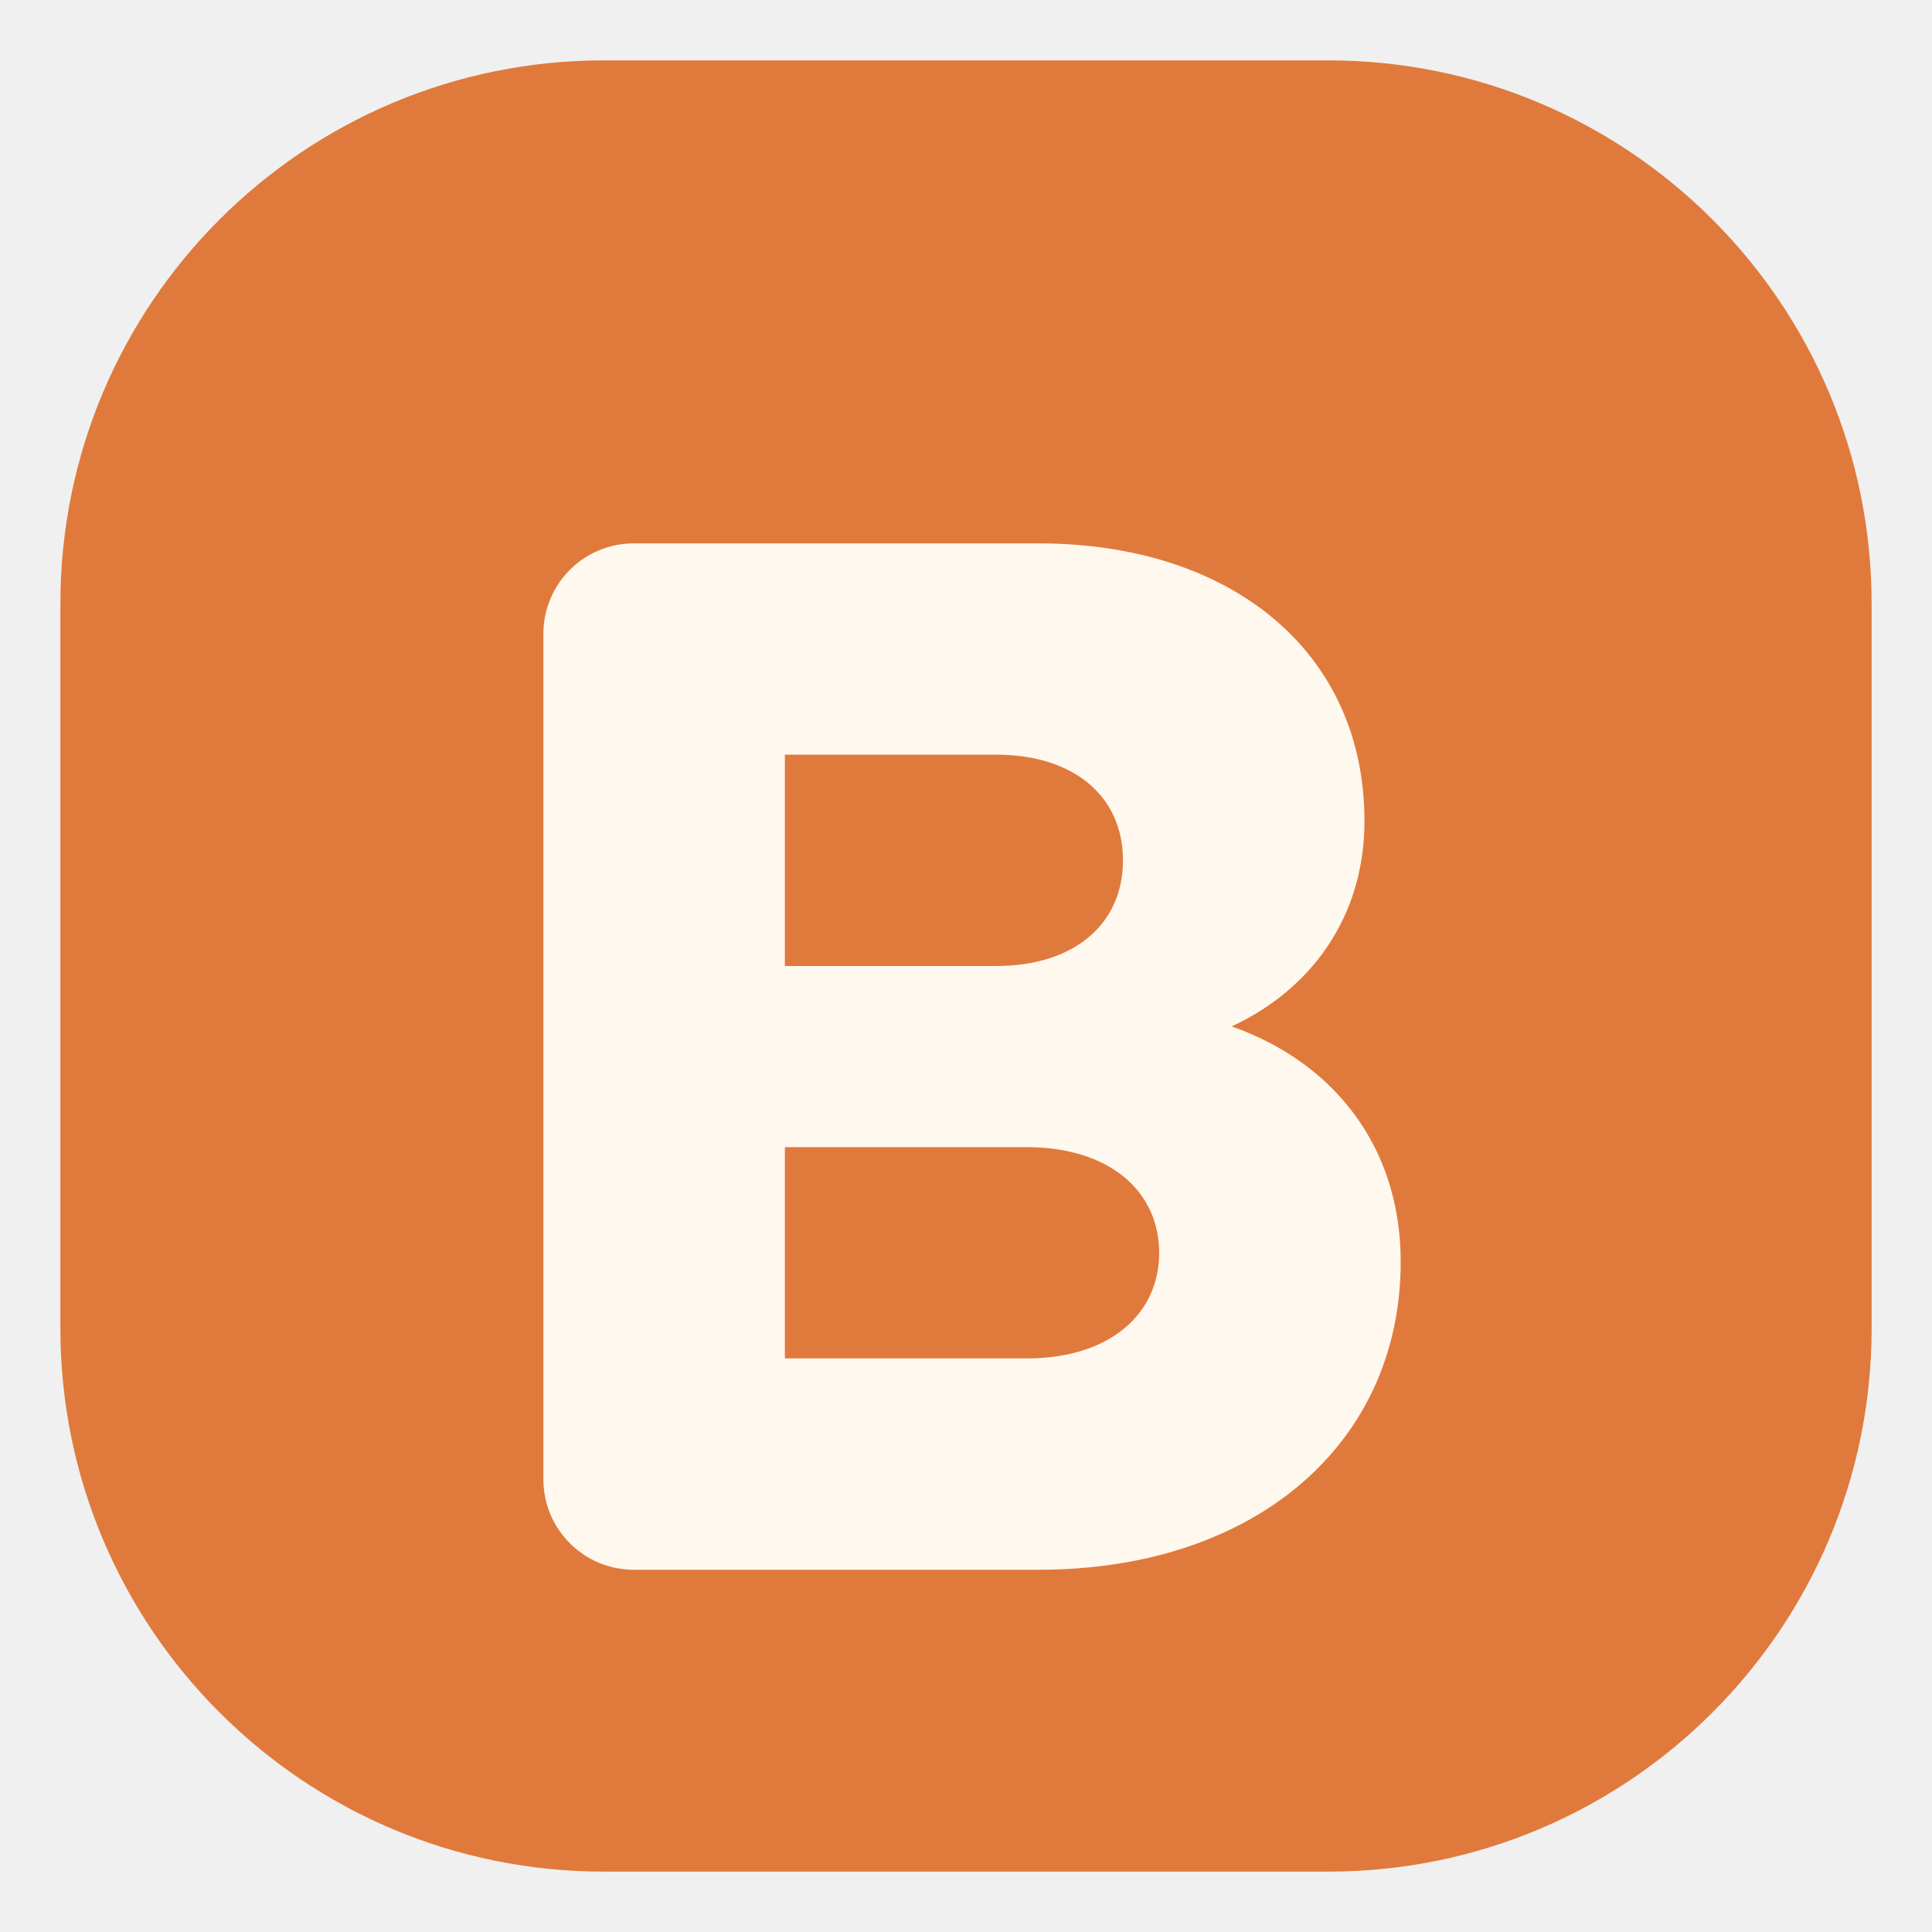
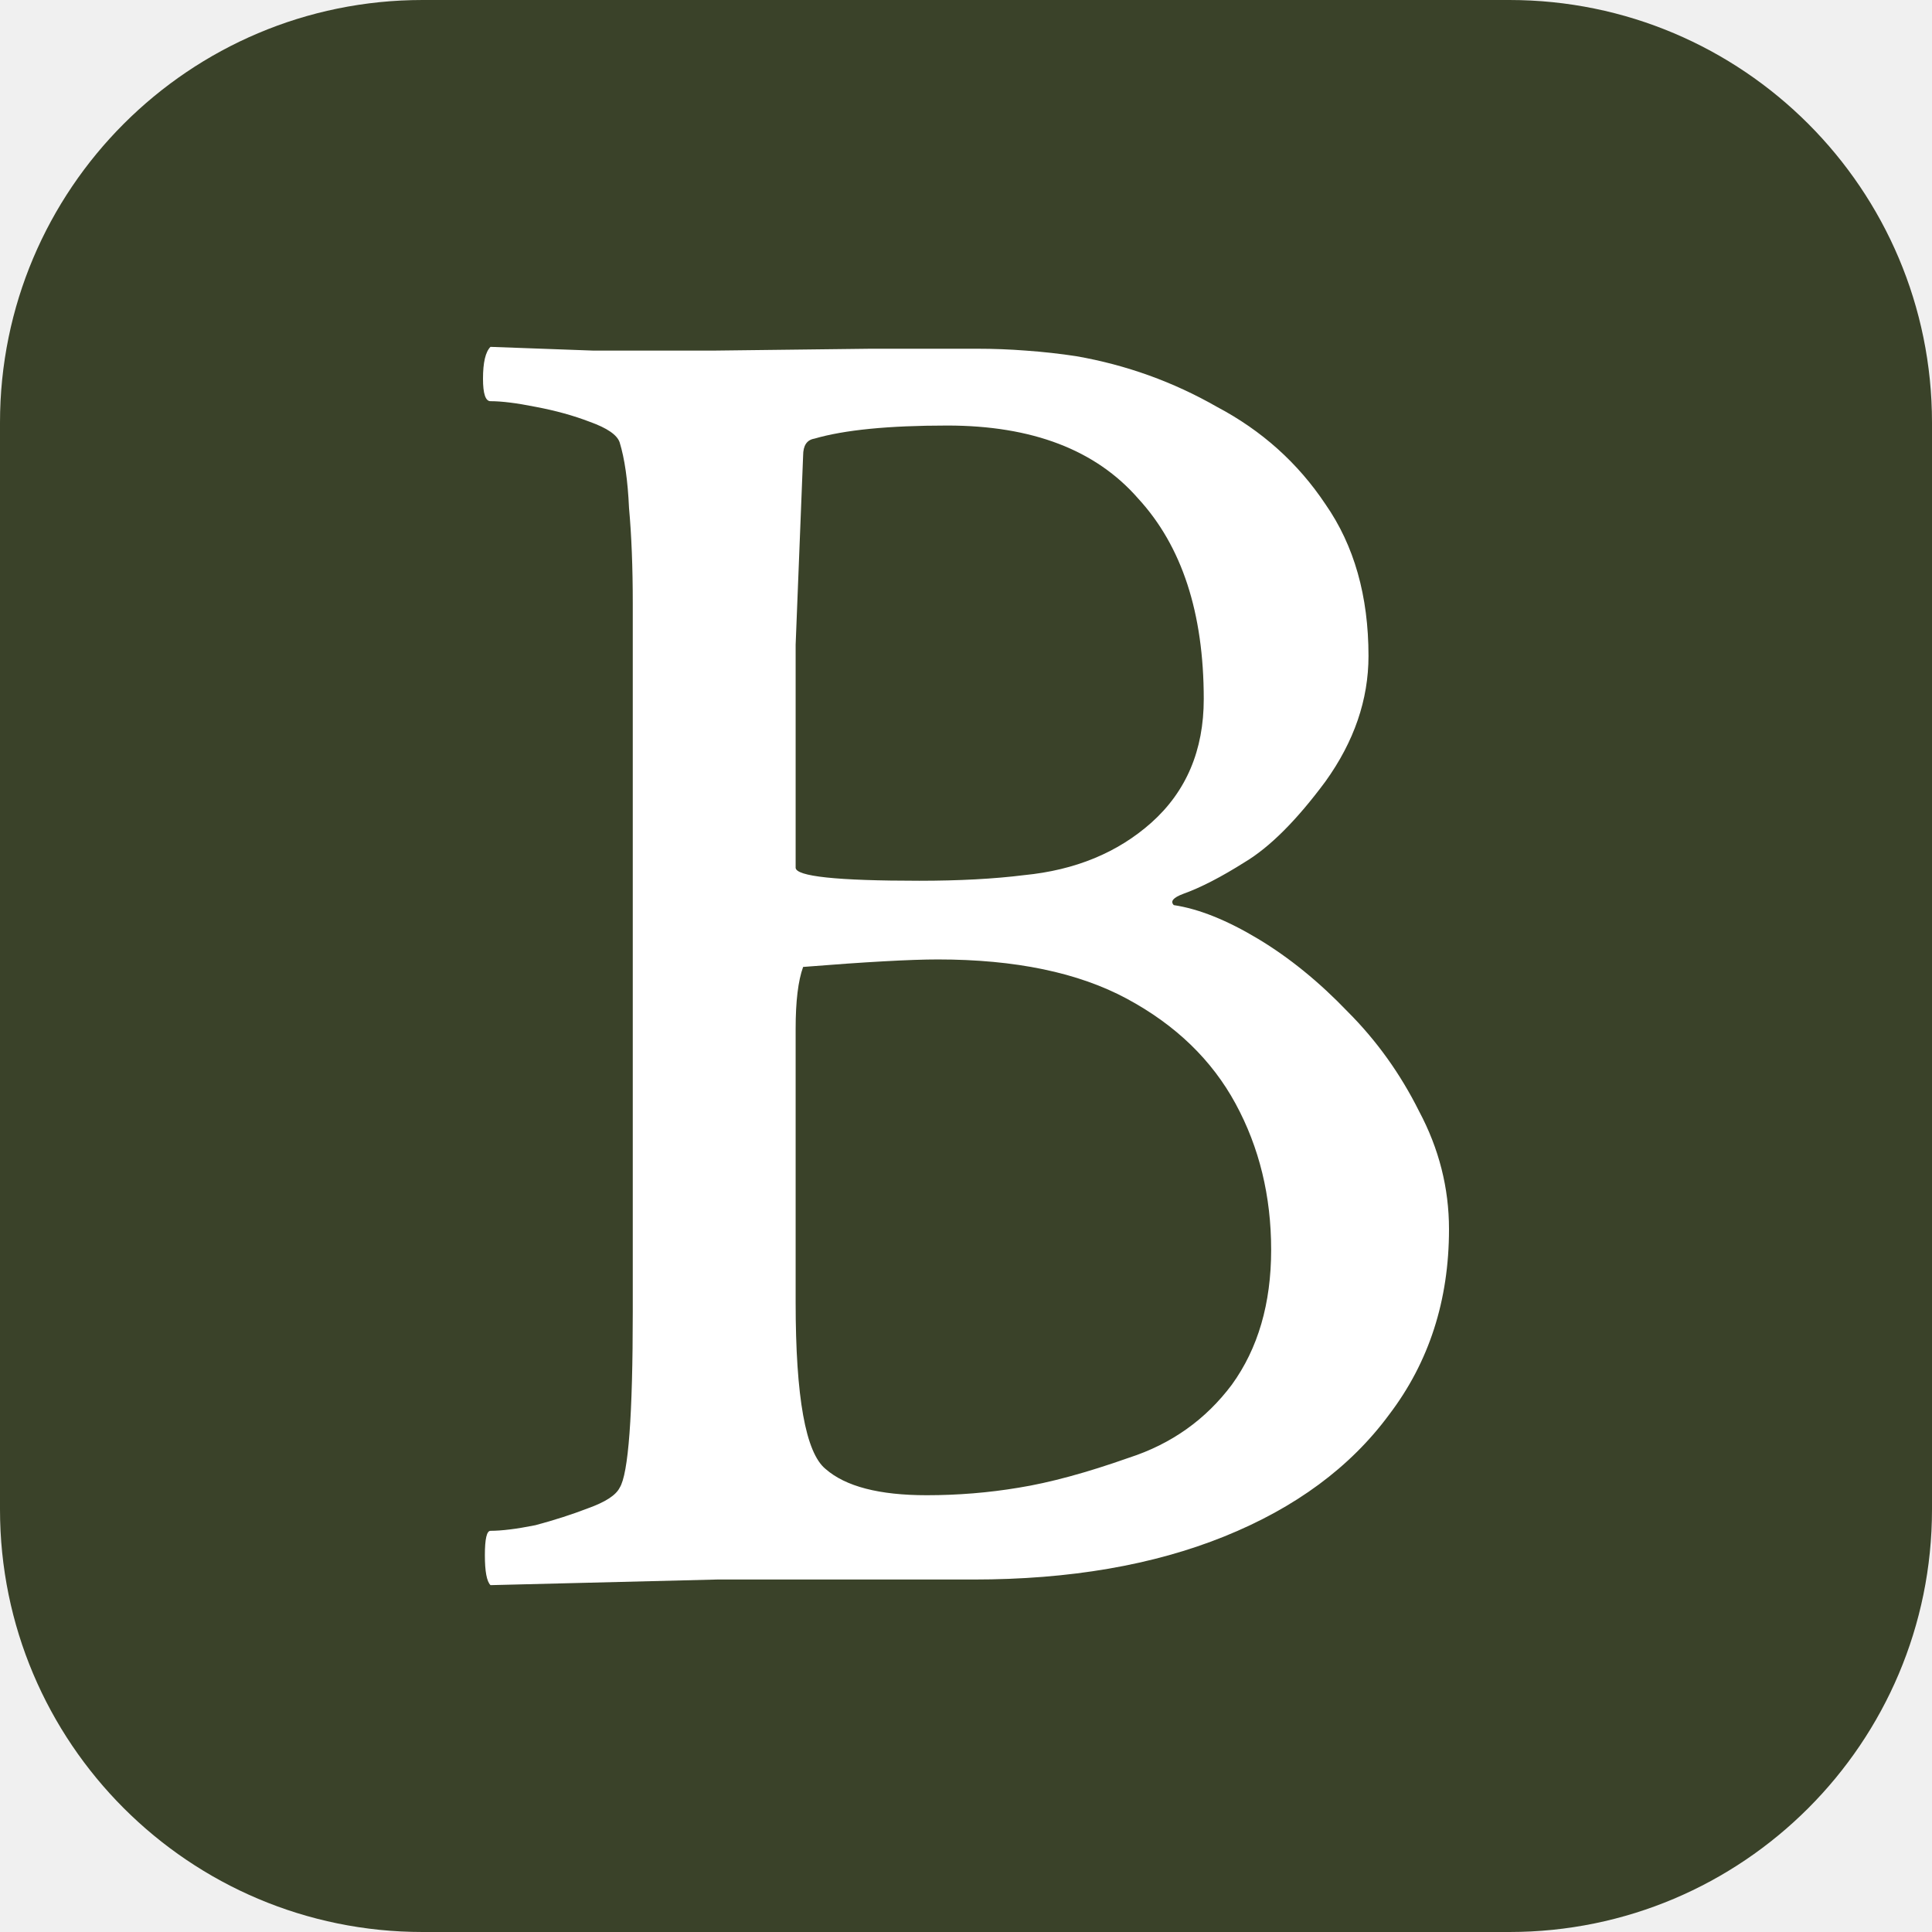
<svg xmlns="http://www.w3.org/2000/svg" viewBox="0 0 32 32">
-   <rect x="1" y="1" width="30" height="30" rx="9" fill="#E07A3C" />
-   <path d="M9 10.5 C 9 9.67 9.67 9 10.5 9 H 17.2 C 20.4 9 22.6 10.8 22.6 13.6 C 22.6 15.2 21.7 16.4 20.4 17 C 22.1 17.6 23.2 19 23.2 20.9 C 23.2 23.9 20.8 26 17.2 26 H 10.5 C 9.67 26 9 25.33 9 24.5 Z M 13 12.5 V 16 H 16.5 C 17.8 16 18.6 15.3 18.6 14.25 C 18.6 13.2 17.8 12.5 16.5 12.5 Z M 13 19 V 22.5 H 17 C 18.4 22.5 19.2 21.75 19.2 20.75 C 19.2 19.75 18.4 19 17 19 Z" fill="#FFF8EF" />
+   <rect width="32" height="32" rx="7" fill="#3A4229" />
+   <svg x="8" y="5" width="16" height="22" viewBox="0 0 557 714">
+     <path d="M4.318 714C2.159 711.84 1.079 706.079 1.079 696.717C1.079 687.356 2.159 682.675 4.318 682.675C10.795 682.675 19.43 681.595 30.225 679.434C41.019 676.554 51.094 673.313 60.45 669.713C70.525 666.112 76.641 662.151 78.8 657.831C83.838 649.909 86.357 616.064 86.357 556.293L86.357 147.985C86.357 127.101 85.637 108.738 84.198 92.896C83.478 77.053 81.679 64.451 78.8 55.089C77.361 50.769 71.604 46.808 61.529 43.207C52.174 39.607 41.739 36.726 30.225 34.566C19.43 32.405 10.795 31.325 4.318 31.325C1.439 31.325 0 27.005 0 18.363C0 9.002 1.439 2.88 4.318 0C23.028 0.72 42.819 1.44 63.688 2.16C85.277 2.16 108.306 2.16 132.773 2.16L223.448 1.08L284.977 1.08C294.332 1.08 303.687 1.44 313.043 2.16C323.118 2.88 332.833 3.961 342.188 5.401C370.974 10.442 397.96 20.163 423.147 34.566C449.054 48.248 469.924 66.971 485.756 90.735C502.308 114.499 510.583 143.664 510.583 178.23C510.583 203.434 502.308 227.558 485.756 250.602C469.204 272.926 453.732 288.408 439.339 297.05C425.666 305.691 413.792 311.812 403.717 315.413C397.96 317.573 396.161 319.734 398.32 321.894C412.713 324.054 428.904 330.536 446.895 341.337C464.886 352.139 482.158 366.182 498.709 383.464C515.261 400.027 528.934 419.11 539.729 440.714C551.243 462.318 557 485.002 557 508.765C557 549.812 545.486 585.458 522.457 615.703C500.149 645.949 468.485 669.352 427.465 685.915C386.446 702.478 338.23 710.759 282.818 710.759H134.932L4.318 714ZM251.514 307.852C274.542 307.852 294.692 306.772 311.963 304.611C341.468 301.731 365.936 291.649 385.366 274.366C405.516 256.363 415.591 232.599 415.591 203.074C415.591 153.386 402.997 114.859 377.81 87.495C353.342 59.41 316.641 45.368 267.705 45.368C233.882 45.368 208.335 47.888 191.064 52.929C186.746 53.649 184.587 56.89 184.587 62.651L180.269 171.749L180.269 300.29C180.269 305.331 204.017 307.852 251.514 307.852ZM255.831 662.151C273.822 662.151 291.453 660.711 308.725 657.831C326.716 654.95 347.945 649.189 372.413 640.548C396.881 632.626 416.671 618.584 431.783 598.421C446.895 577.537 454.452 551.613 454.452 520.647C454.452 489.682 447.615 461.598 433.942 436.393C420.269 411.189 399.399 391.026 371.333 375.903C343.267 360.781 306.926 353.219 262.308 353.219C254.392 353.219 243.957 353.579 231.004 354.3C218.05 355.02 202.578 356.1 184.587 357.54C181.709 365.461 180.269 377.343 180.269 393.186L180.269 550.893C180.269 605.622 186.026 637.667 197.541 647.029C209.055 657.11 228.485 662.151 255.831 662.151Z" fill="white" />
+   </svg>
</svg>
